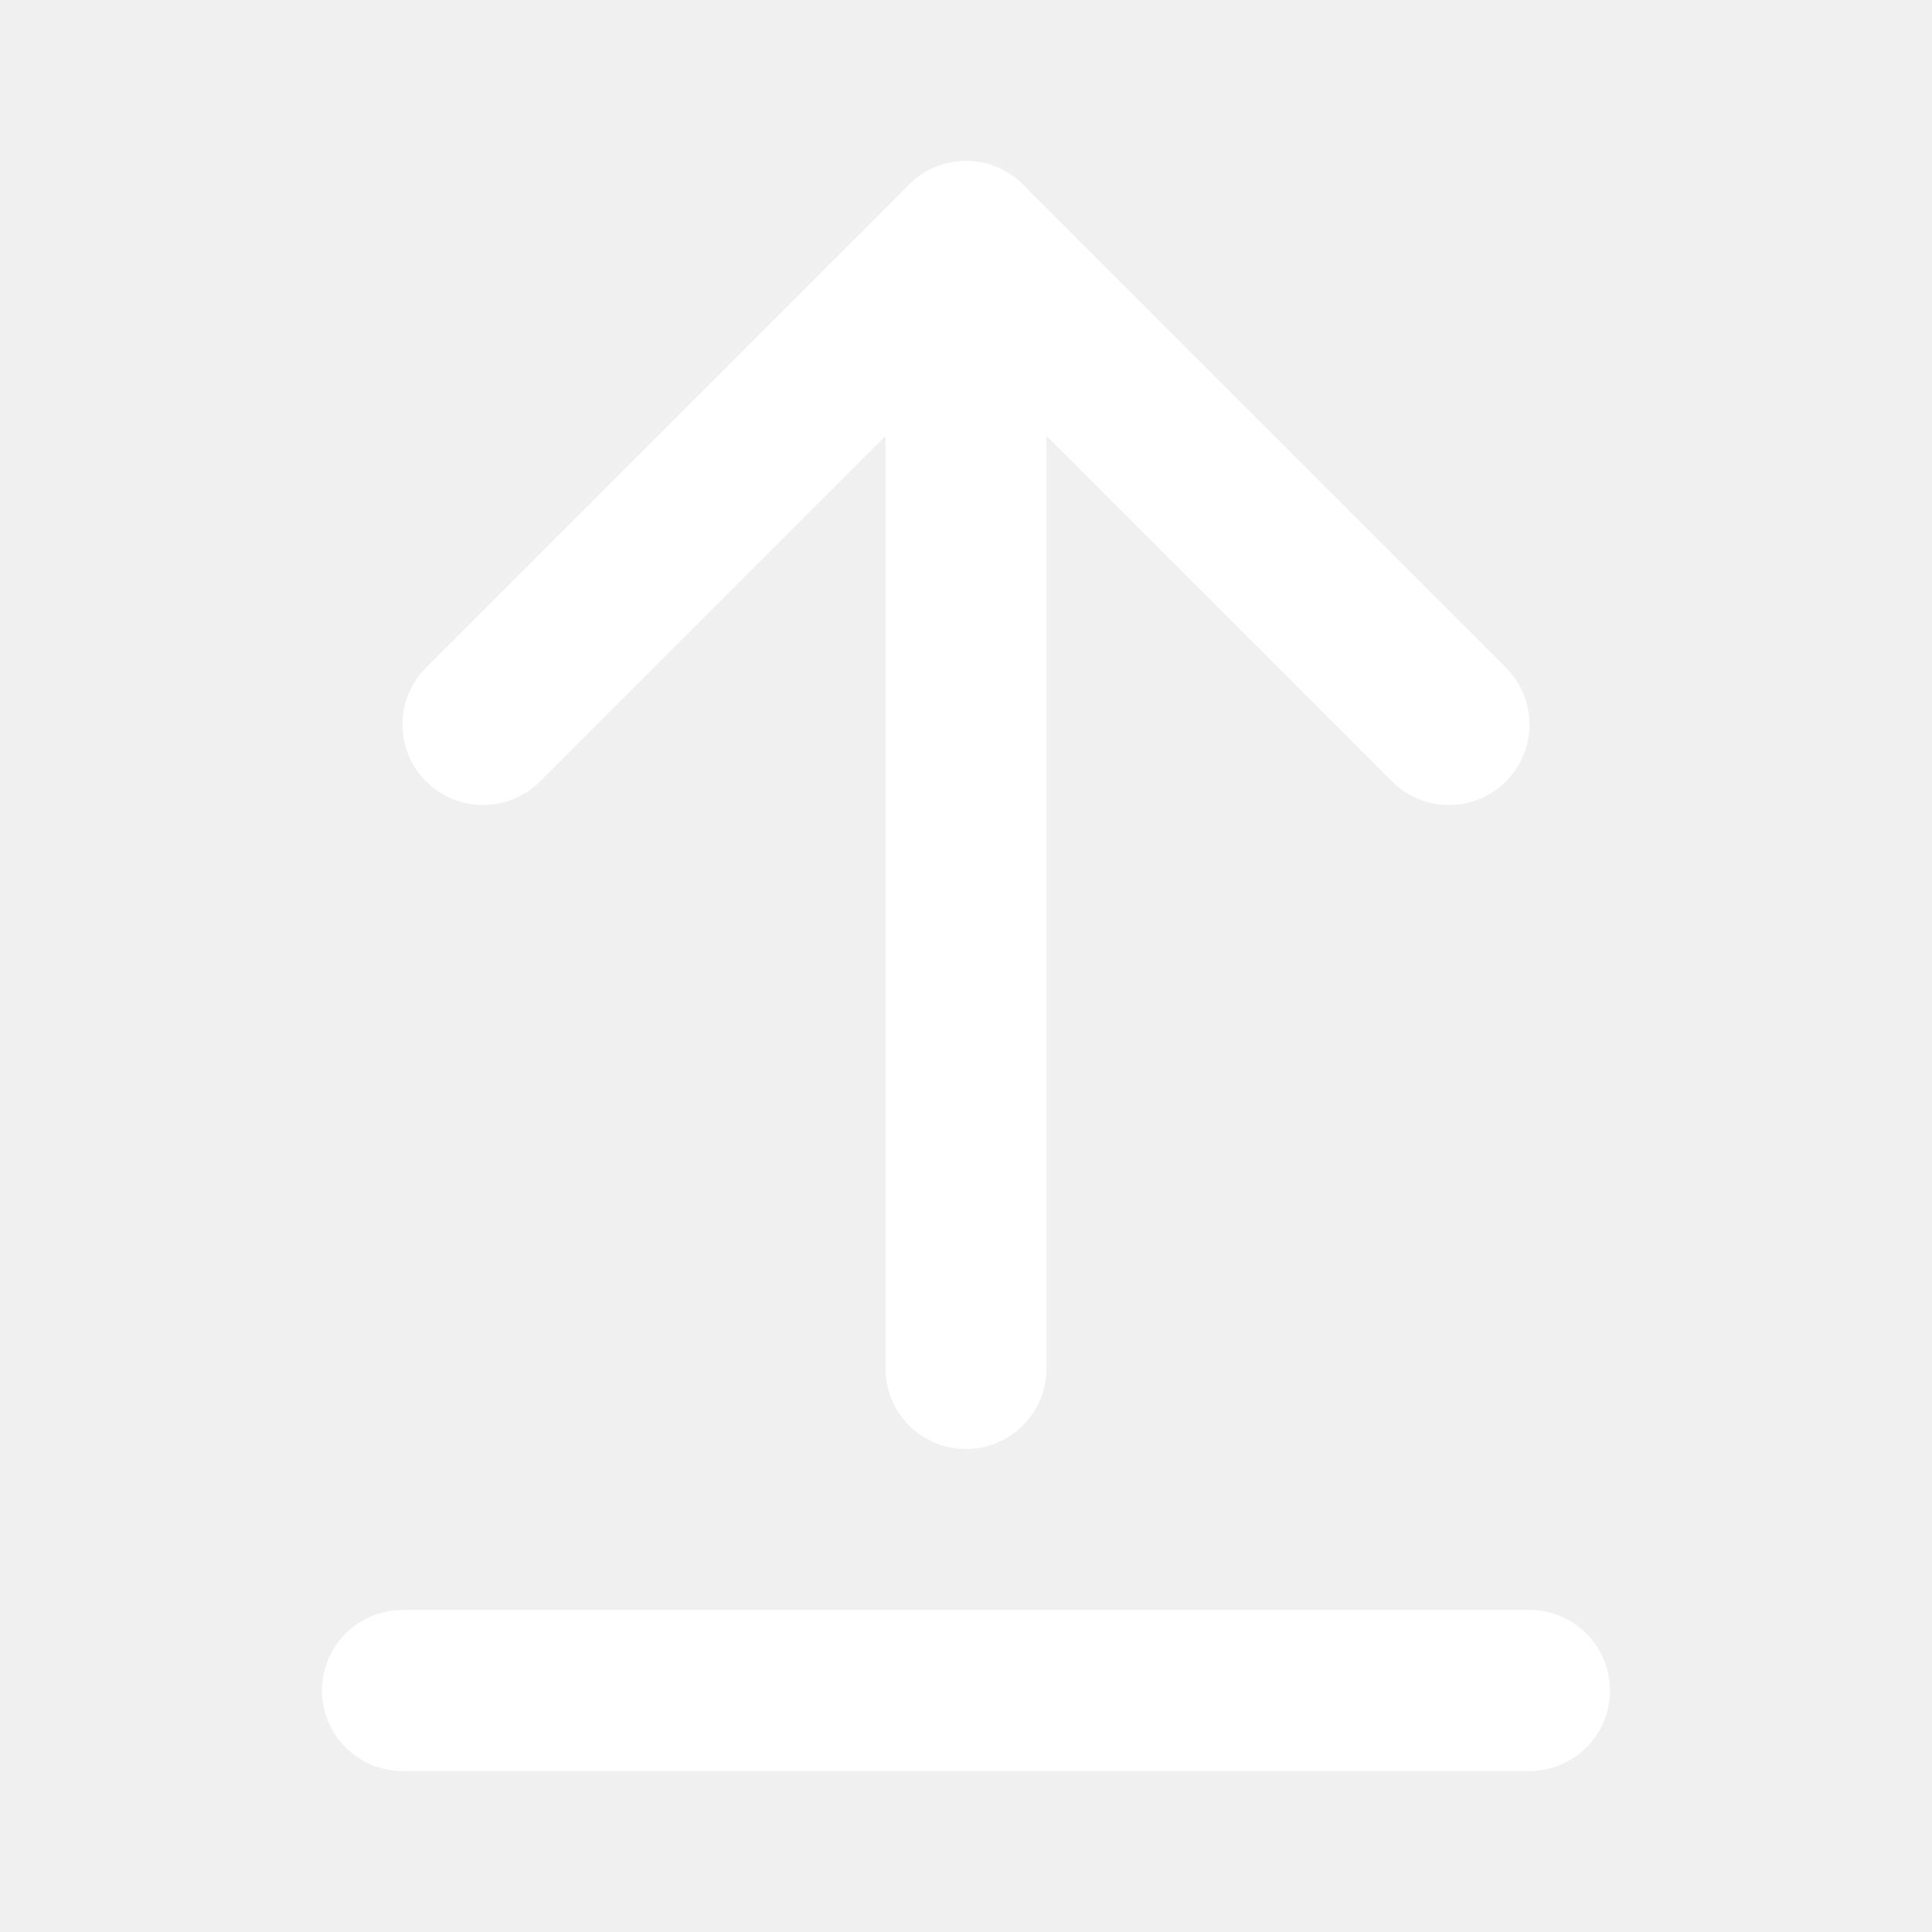
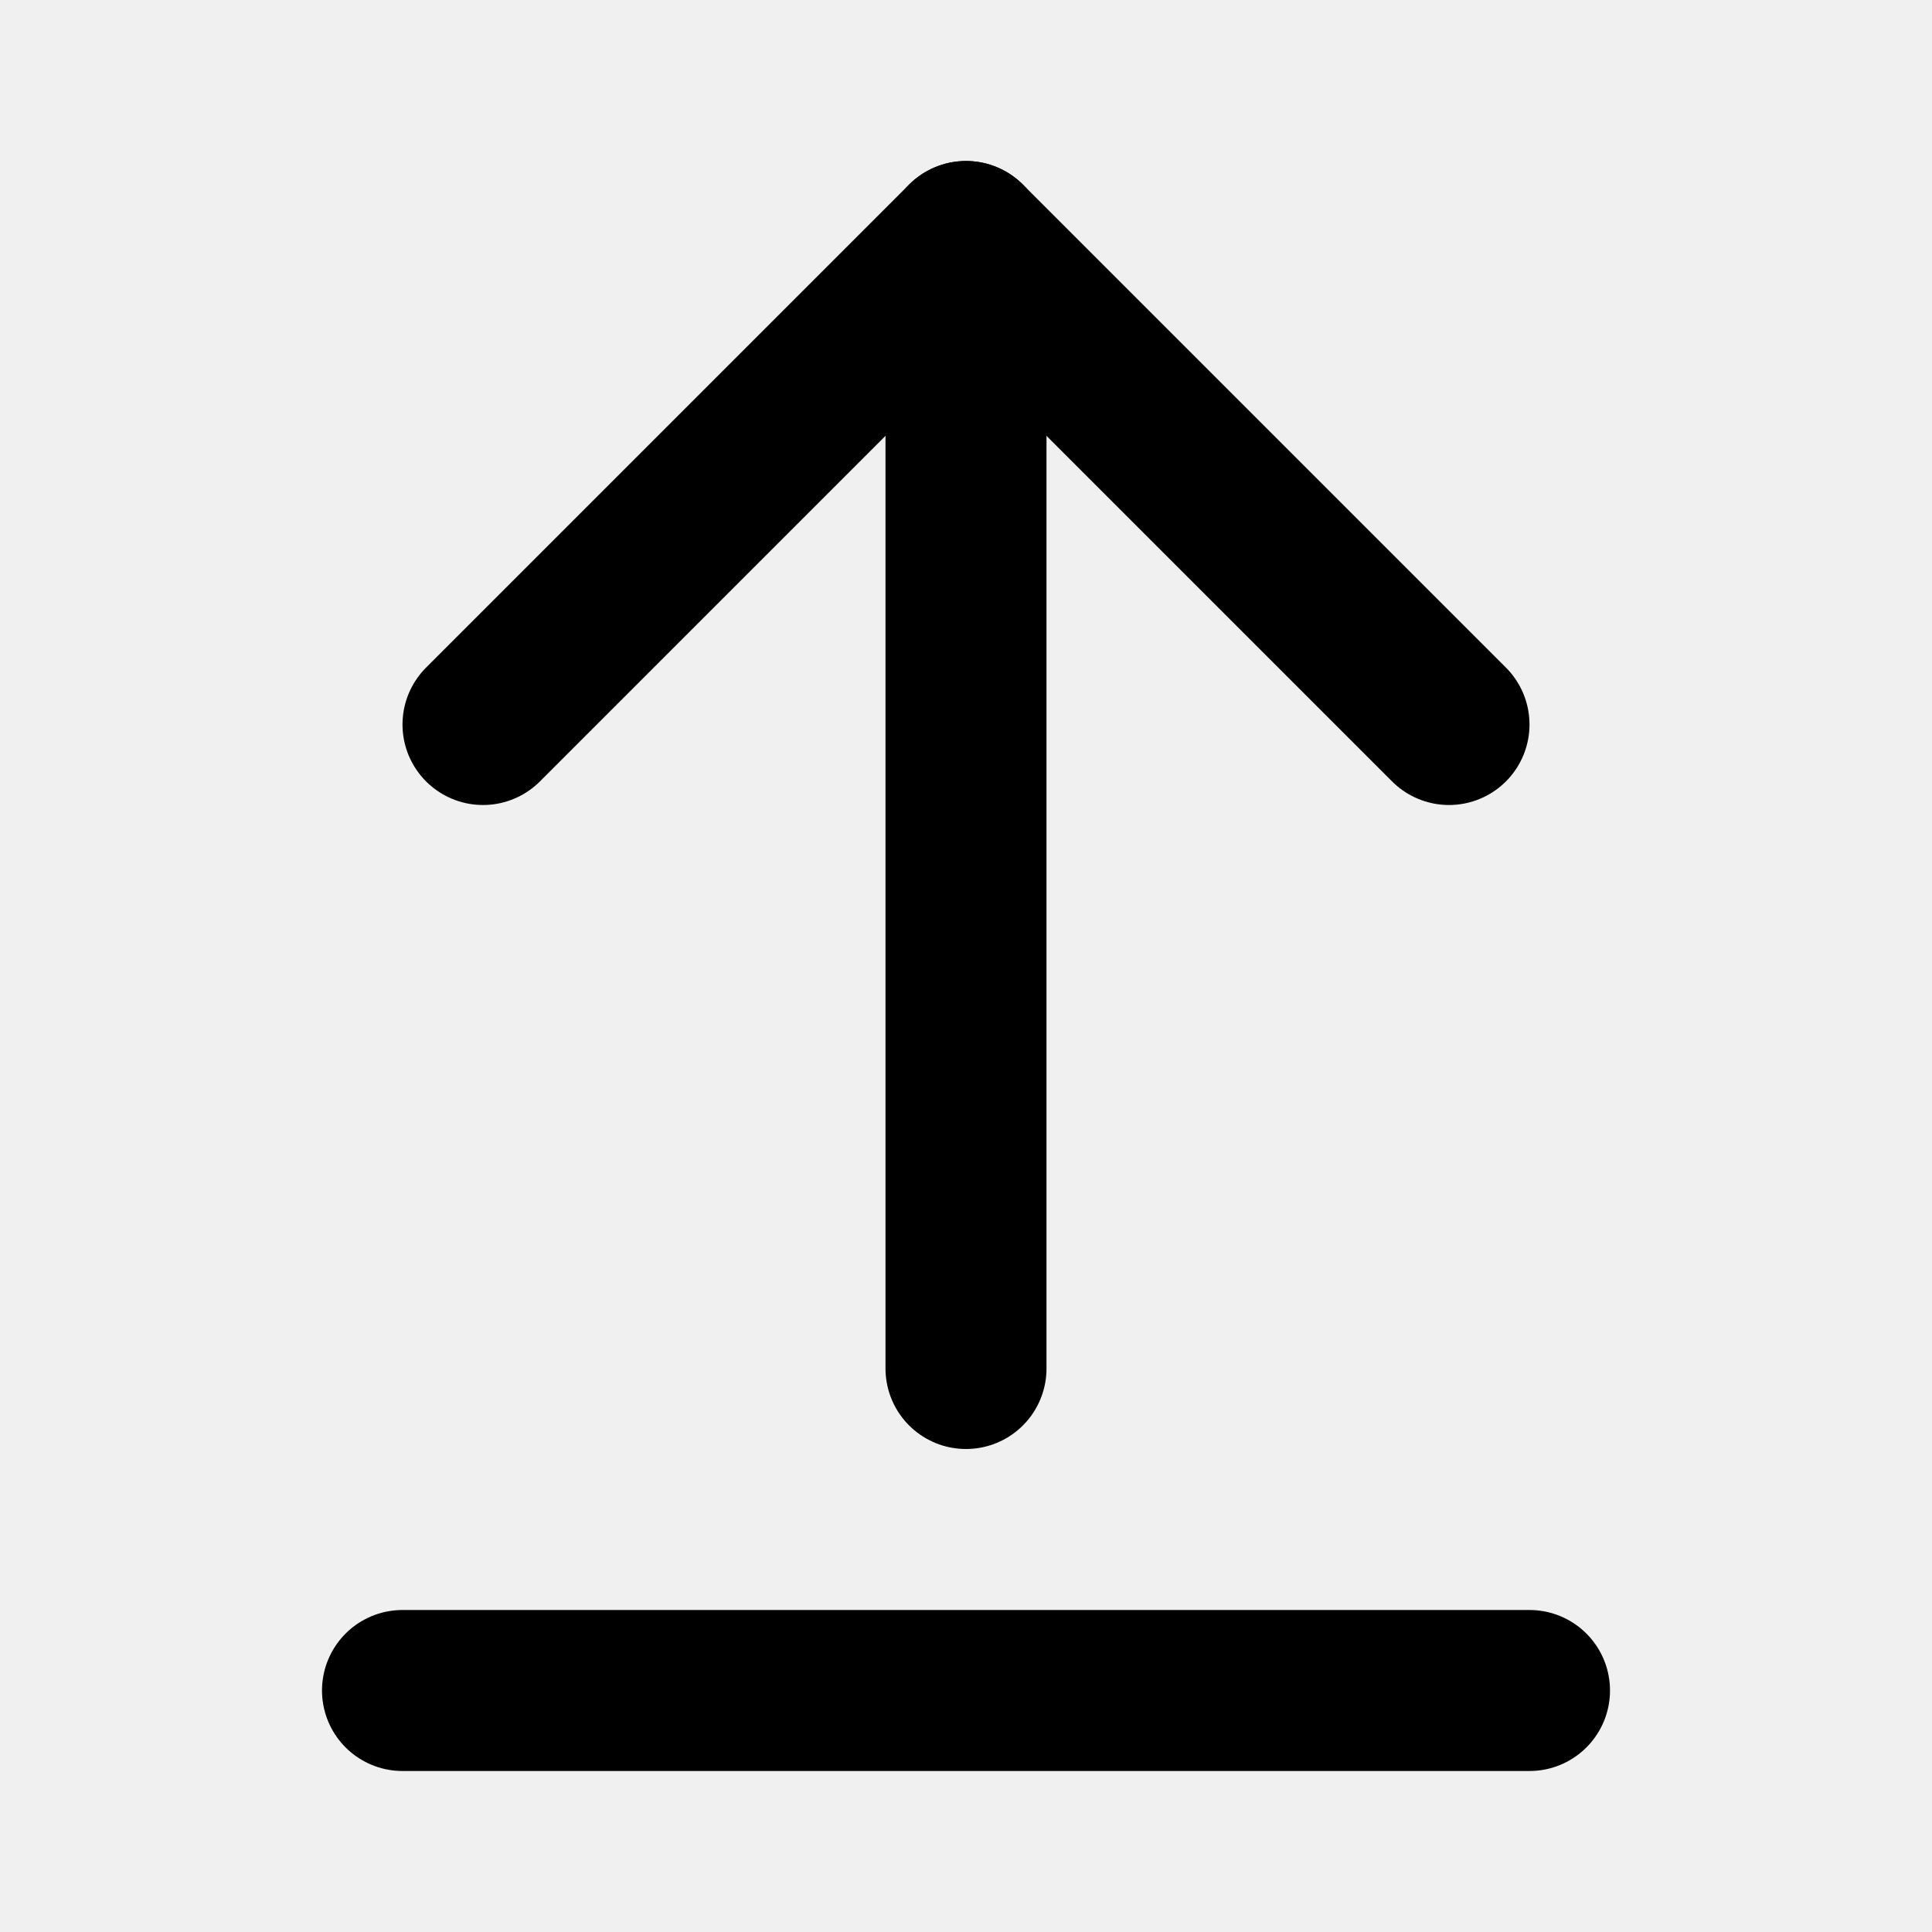
- <svg xmlns="http://www.w3.org/2000/svg" width="24" height="24" viewBox="0 0 24 24" fill="none" stroke="#ffffff" stroke-width="2" stroke-linecap="round" stroke-linejoin="round" class="lucide lucide-arrow-up-from-line-icon lucide-arrow-up-from-line">
+ <svg xmlns="http://www.w3.org/2000/svg" width="24" height="24" viewBox="0 0 24 24" fill="none" stroke="currentColor" stroke-width="2" stroke-linecap="round" stroke-linejoin="round" class="lucide lucide-arrow-up-from-line-icon lucide-arrow-up-from-line">
  <path d="m18 9-6-6-6 6" />
  <path d="M12 3v14" />
  <path d="M5 21h14" />
</svg>
